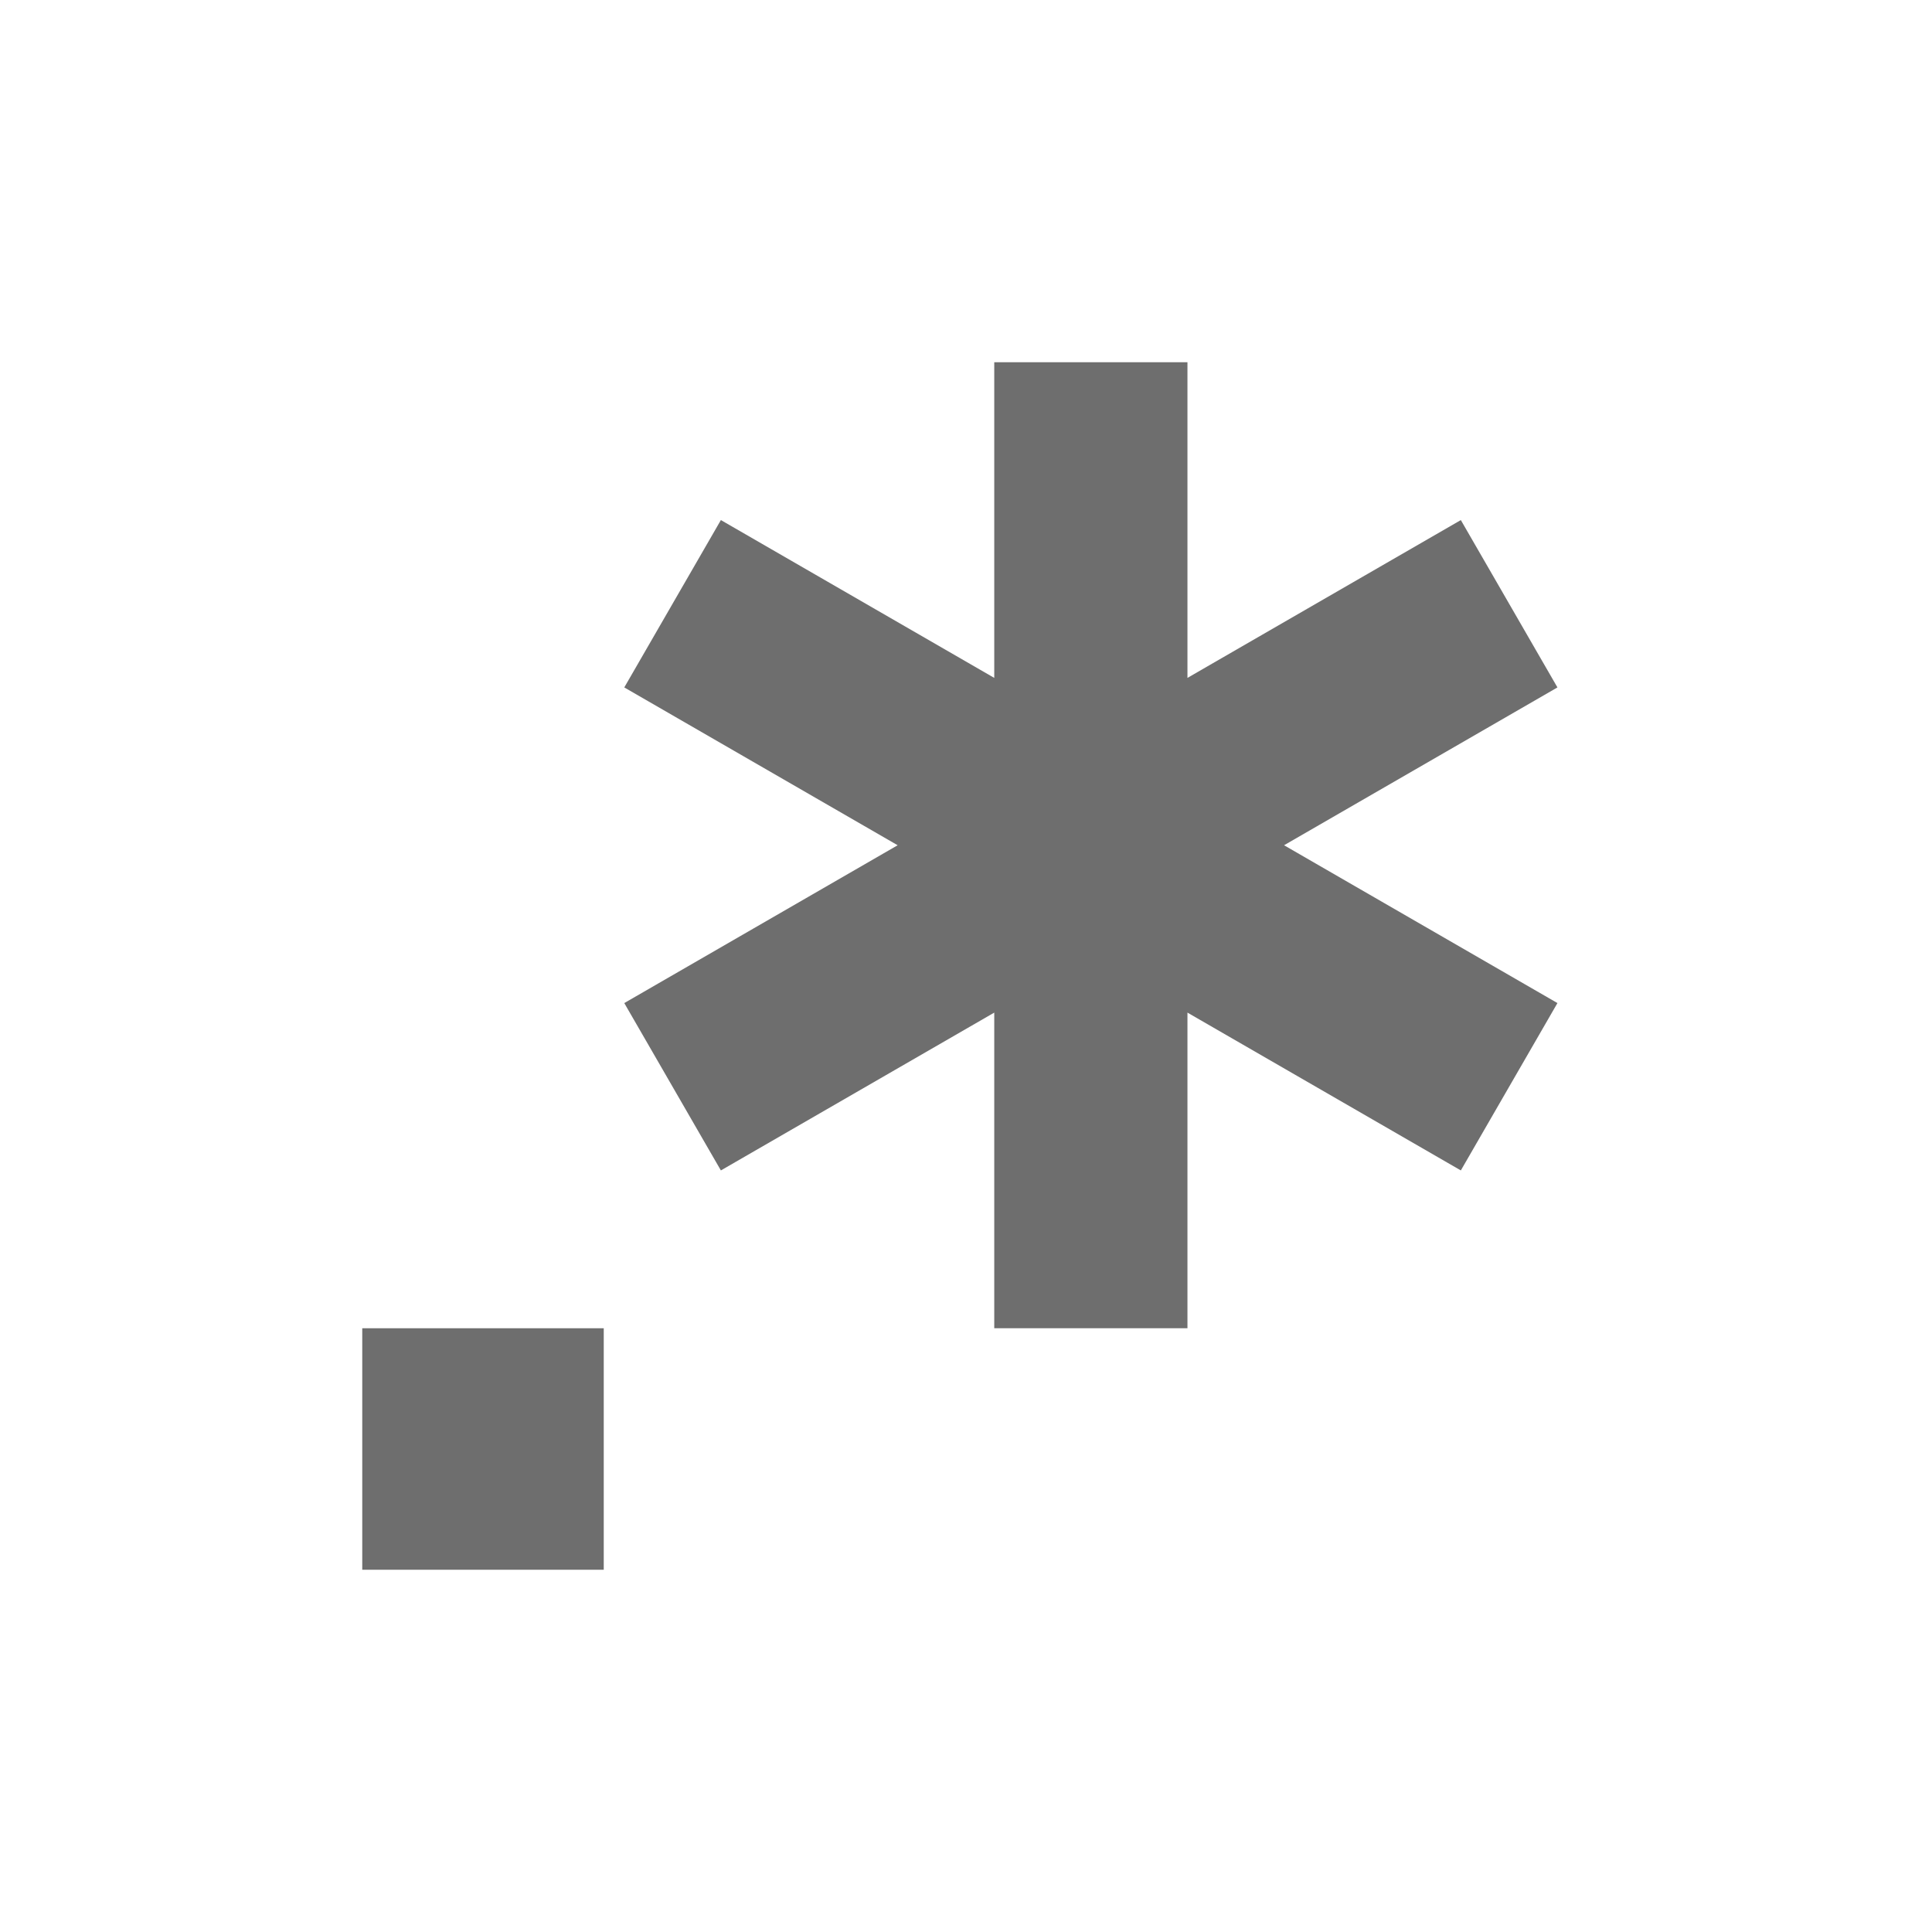
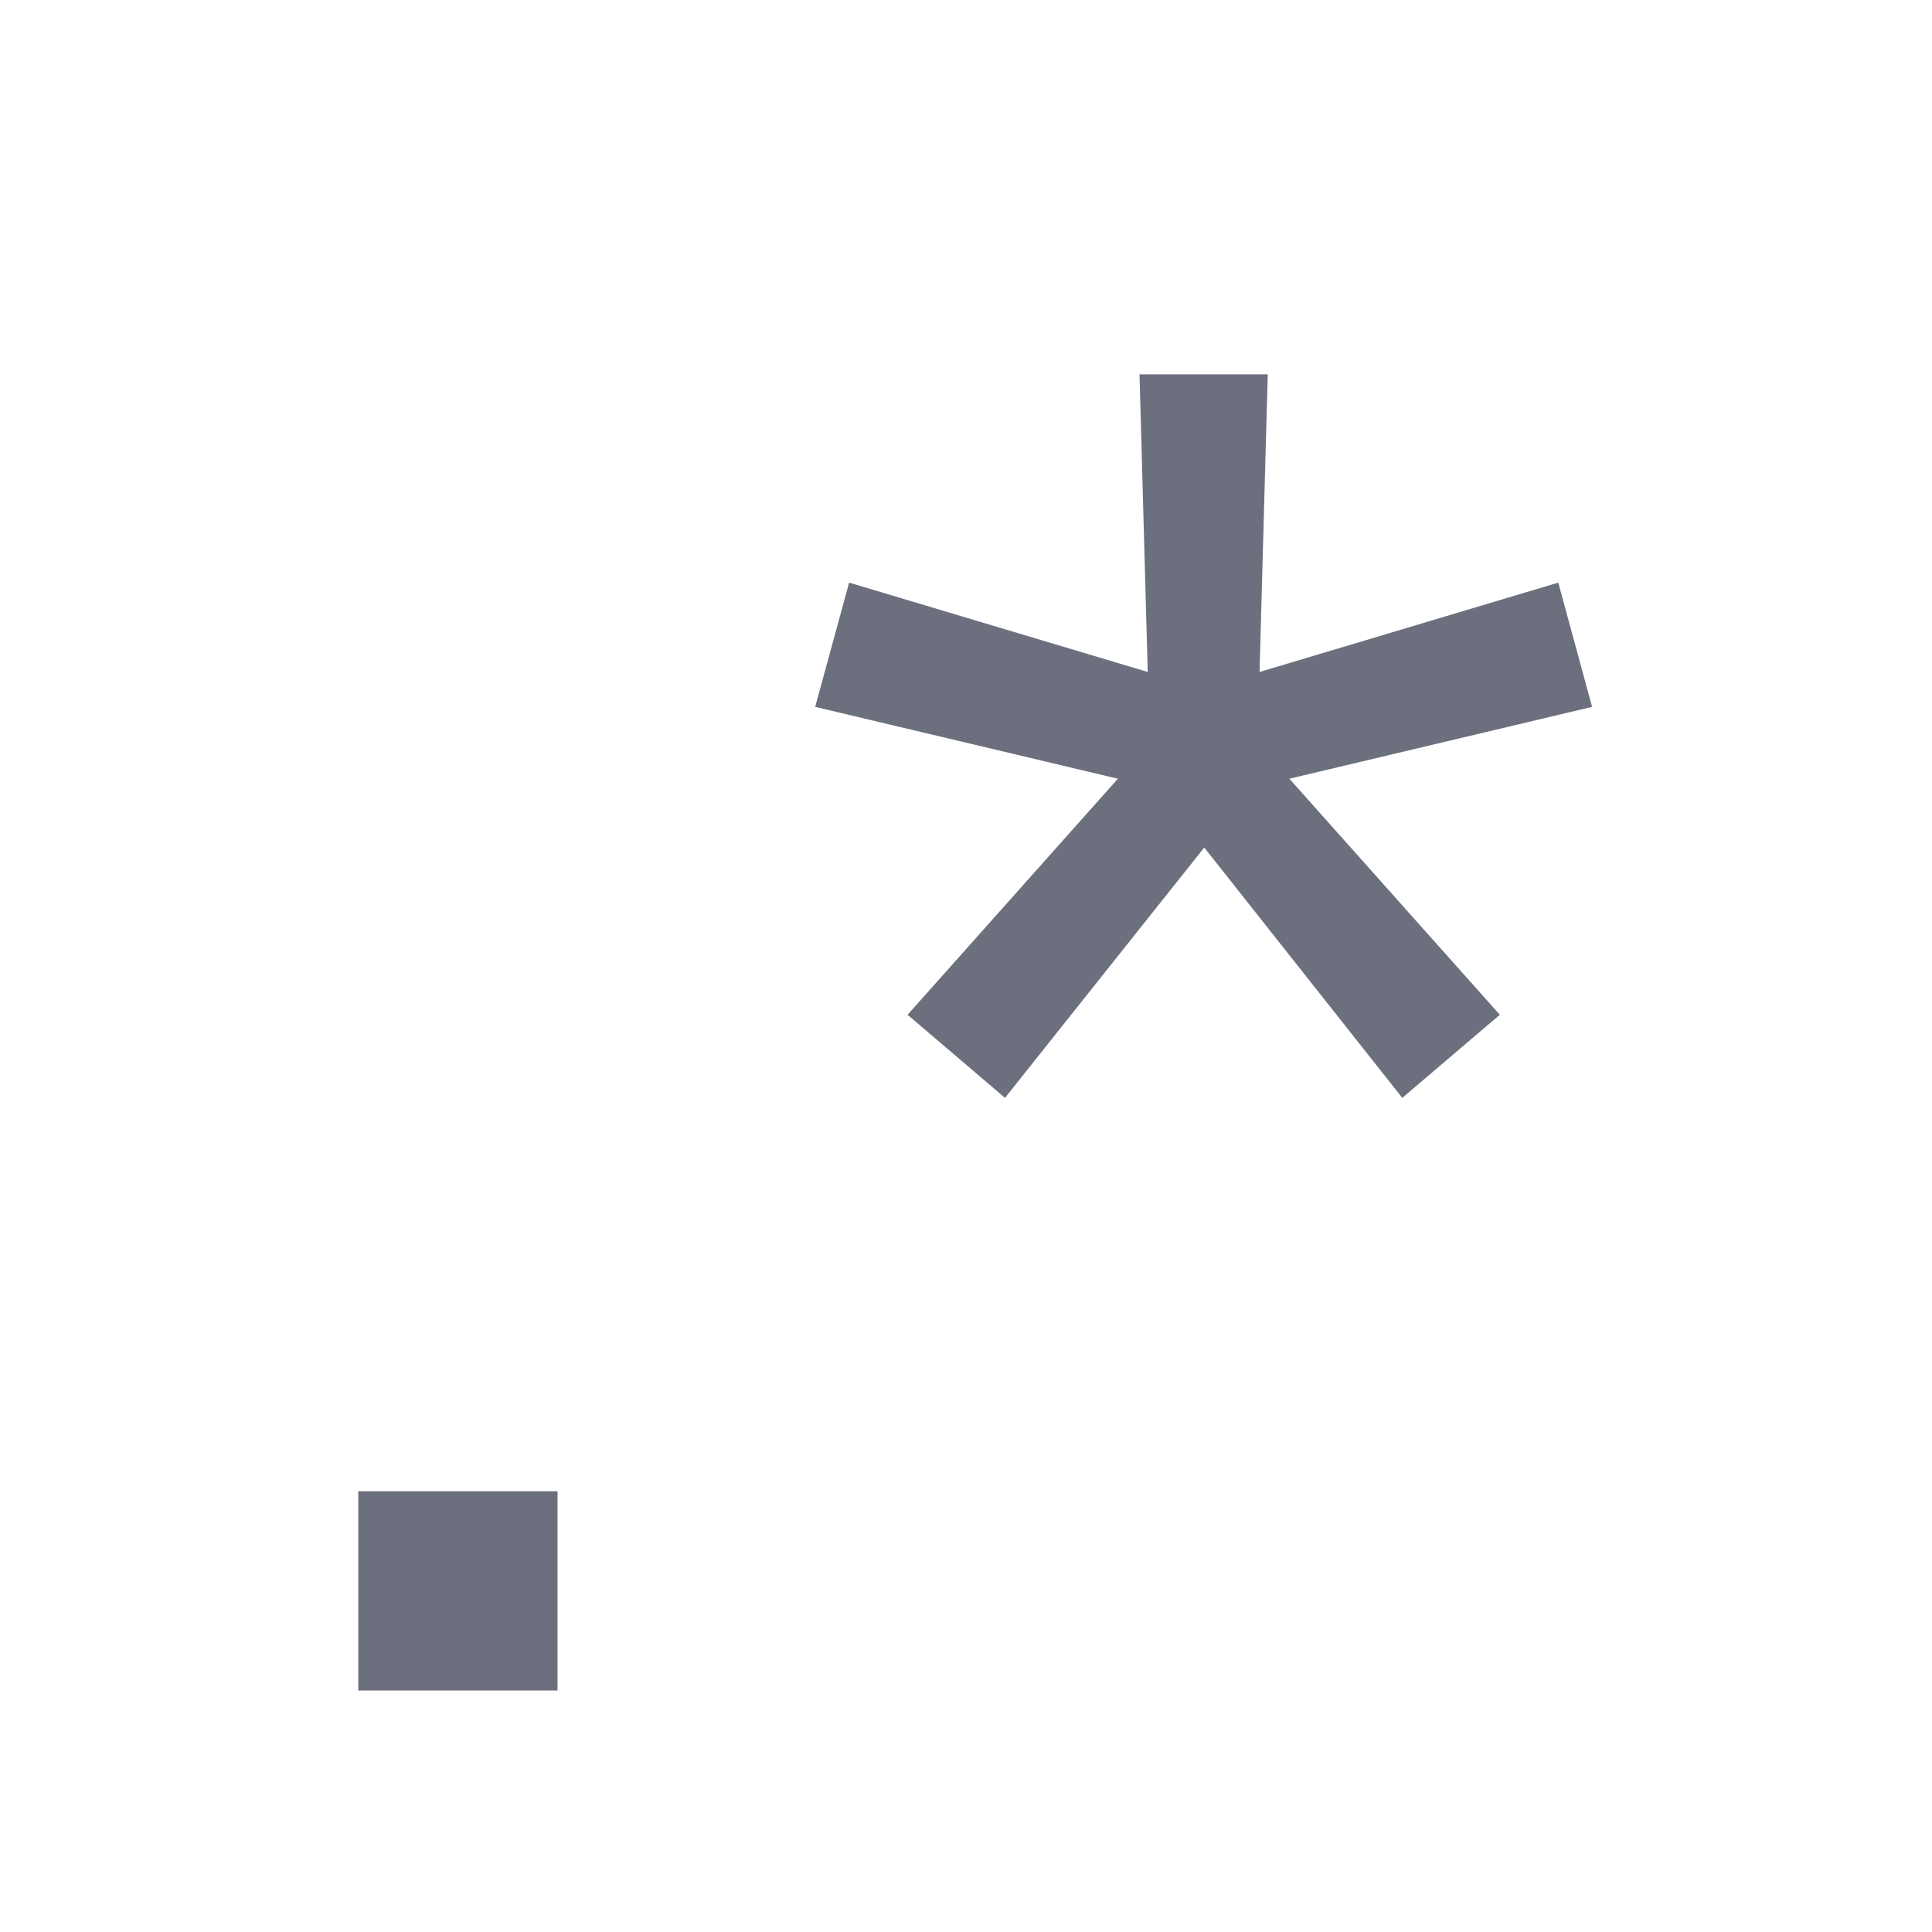
- <svg xmlns="http://www.w3.org/2000/svg" width="16" height="16" viewBox="0 0 16 16">
-   <g fill="none" fill-rule="evenodd">
-     <rect width="2" height="2" x="3" y="11" fill="#6E6E6E" />
-     <path fill="#6E6E6E" d="M9.834,5.614 L12.098,4.307 L12.898,5.693 L10.634,7 L12.898,8.307 L12.098,9.693 L9.834,8.386 L9.834,11 L8.234,11 L8.234,8.386 L5.97,9.693 L5.17,8.307 L7.434,7 L5.17,5.693 L5.97,4.307 L8.234,5.614 L8.234,3 L9.834,3 L9.834,5.614 Z" />
-   </g>
+ <svg xmlns="http://www.w3.org/2000/svg" width="16" height="16" viewBox="0 0 16 16" fill="none">
+   <path d="M2.967 14V12.35H4.617V14H2.967Z" fill="#6C707E" />
+   <path d="M12.905 4.825L13.185 5.854L10.678 6.449L12.421 8.404L11.613 9.092L9.973 7.019L8.323 9.092L7.516 8.404L9.258 6.449L6.751 5.854L7.032 4.825L9.505 5.565L9.437 3.1H10.499L10.431 5.565L12.905 4.825Z" fill="#6C707E" />
</svg>
